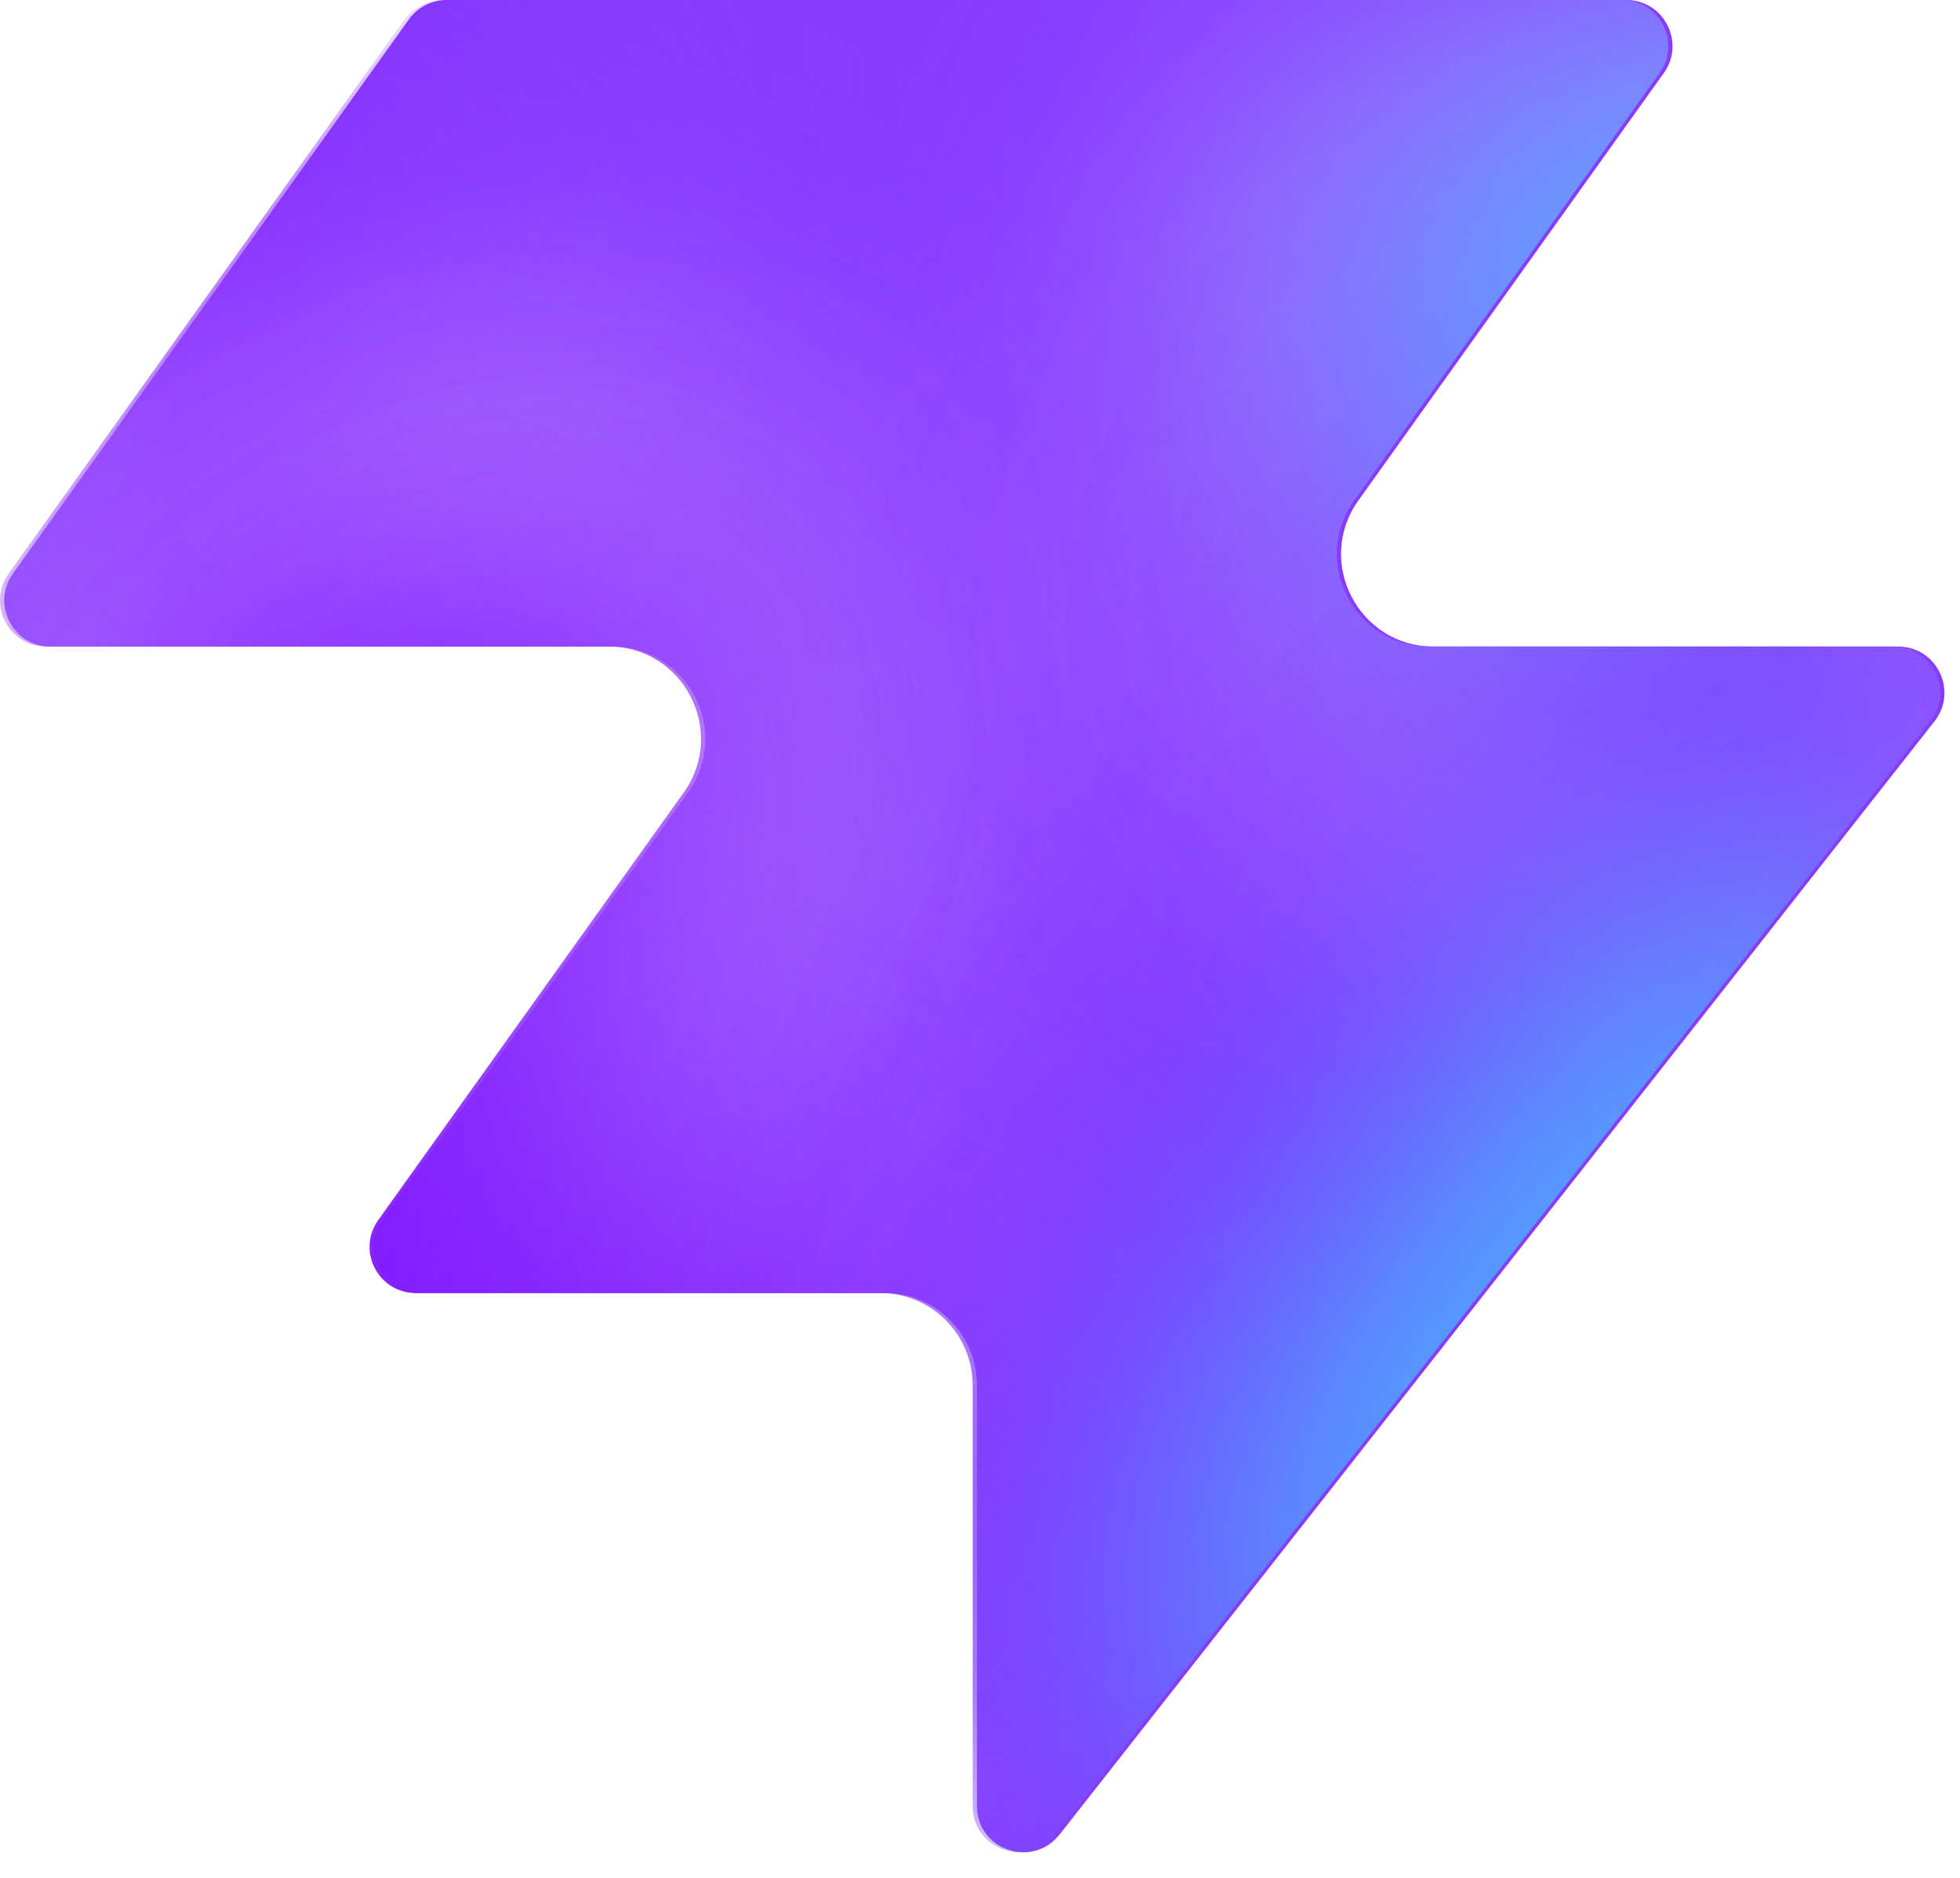
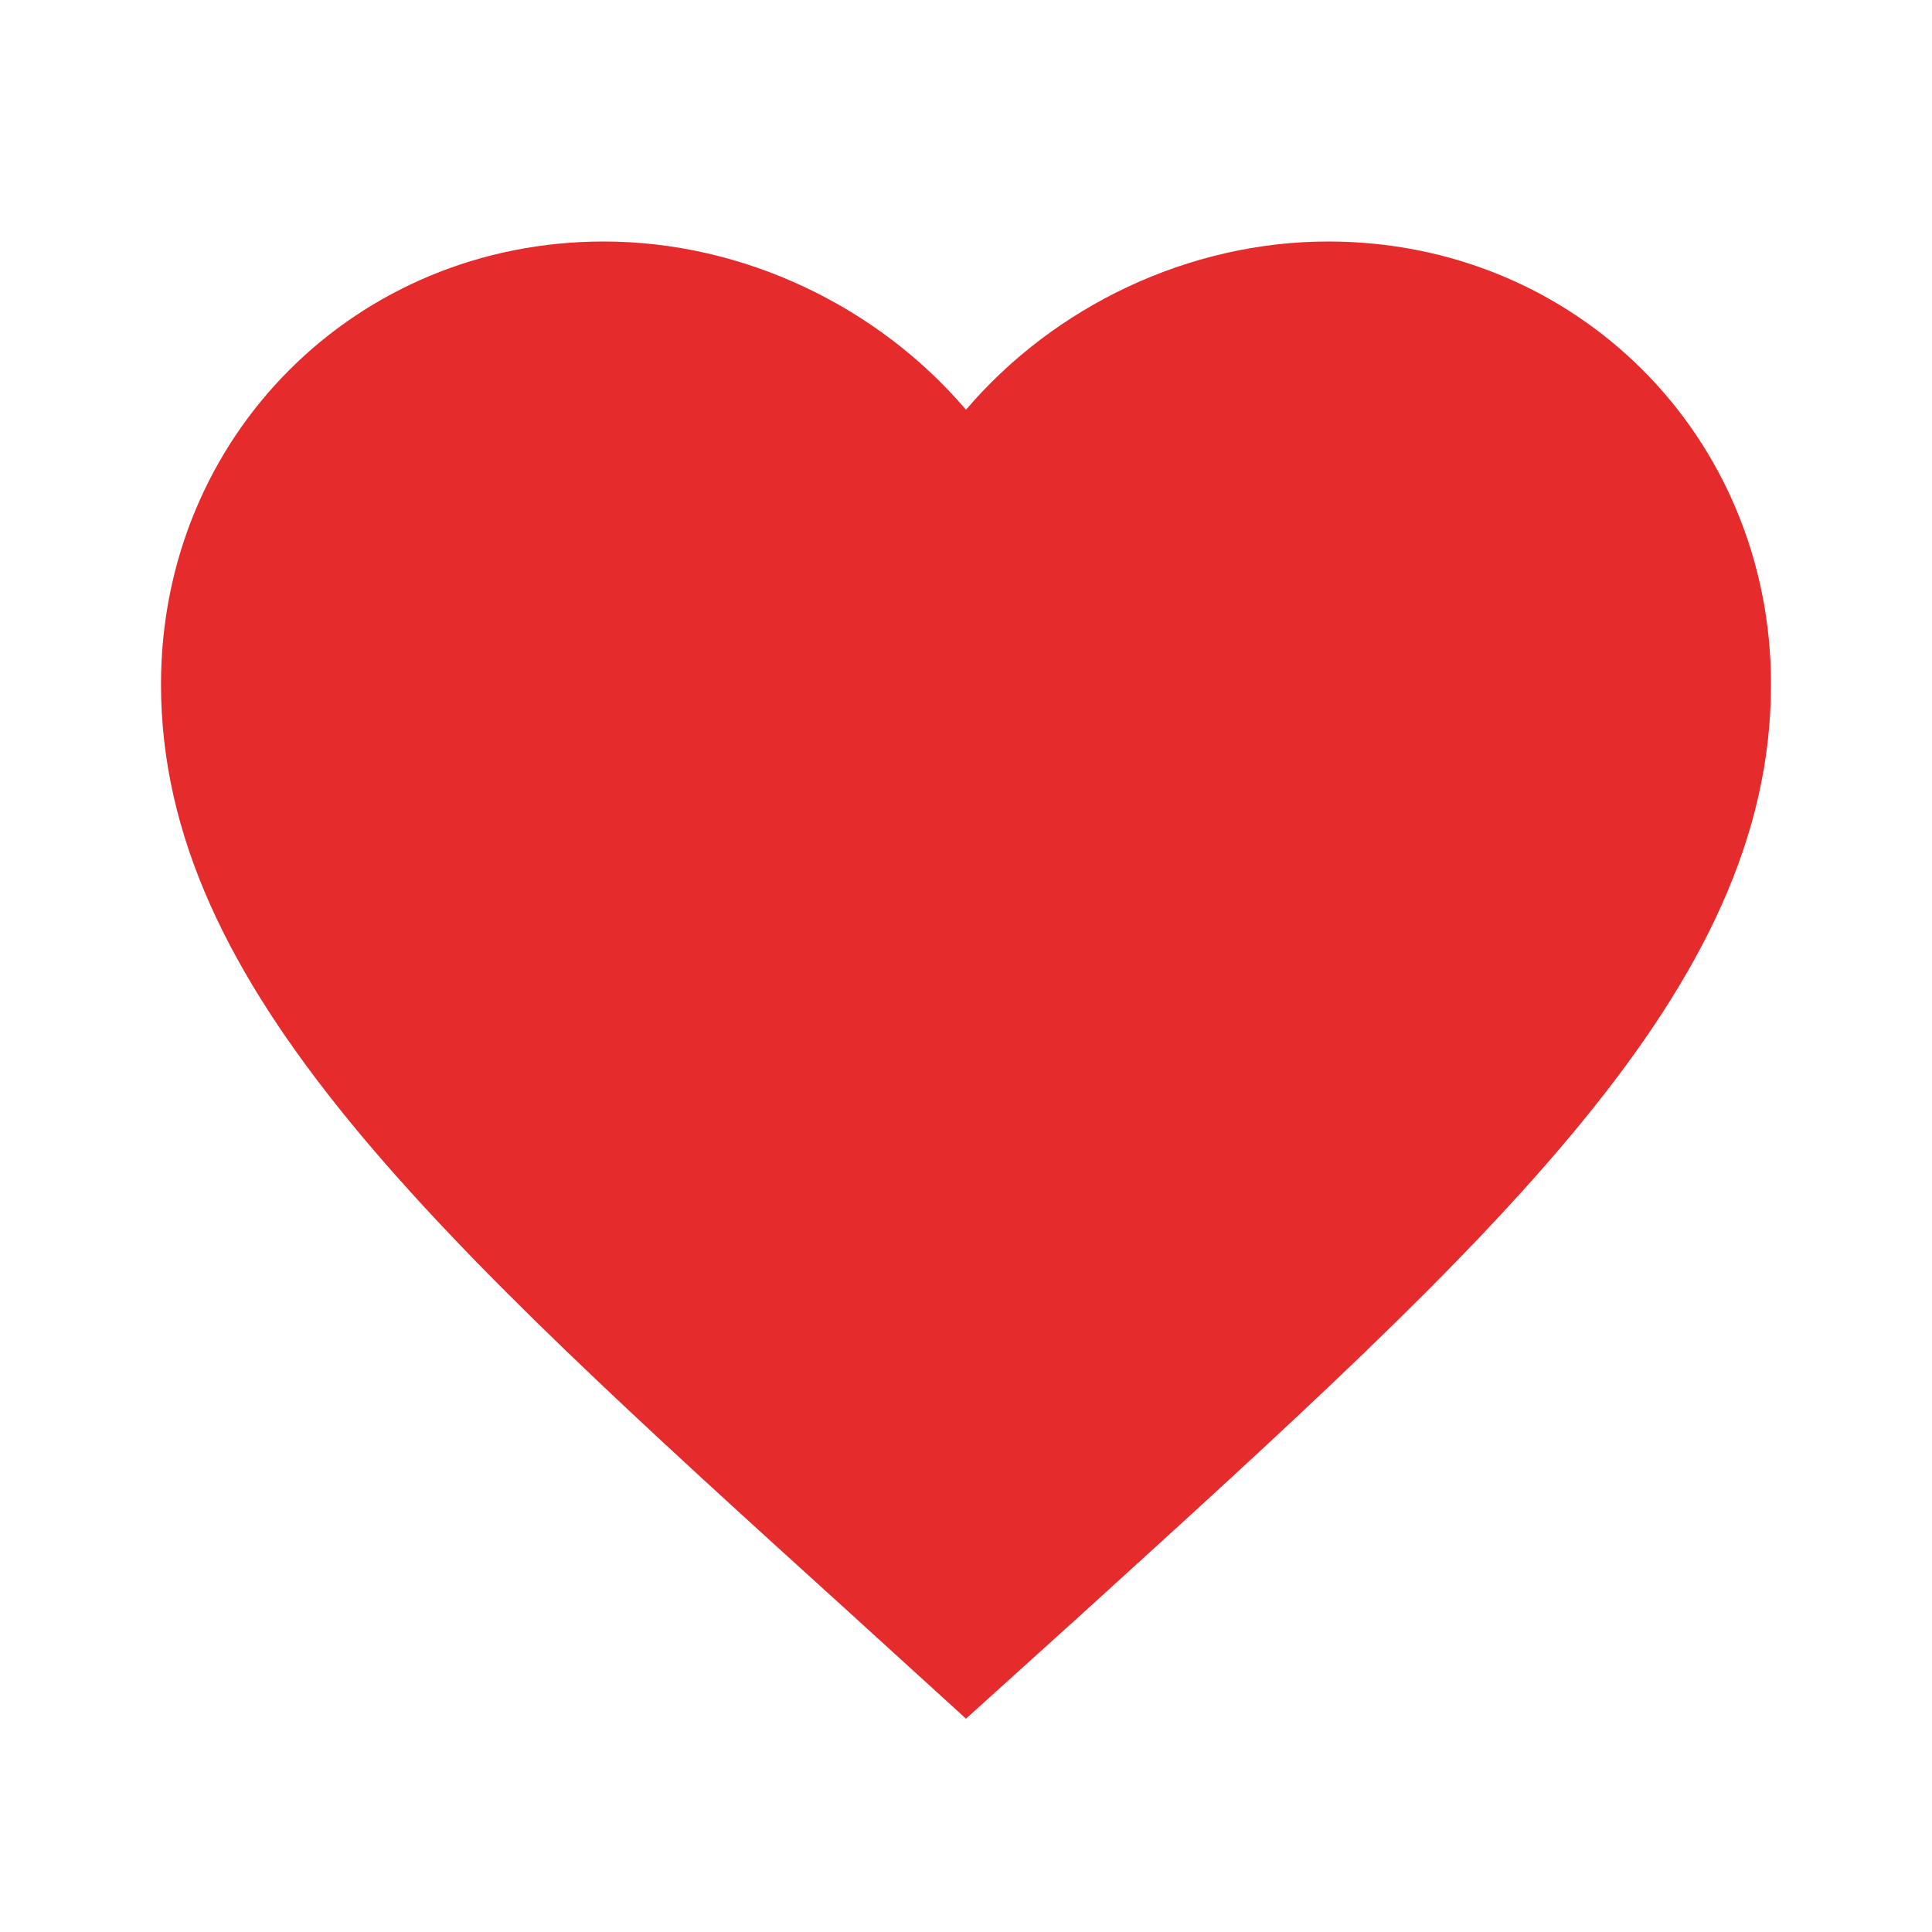
- <svg xmlns="http://www.w3.org/2000/svg" width="48" height="46" fill="none" viewBox="0 0 48 46">
-   <path fill="#863bff" d="M25.946 44.938c-.664.845-2.021.375-2.021-.698V33.937a2.26 2.26 0 0 0-2.262-2.262H10.287c-.92 0-1.456-1.04-.92-1.788l7.48-10.471c1.07-1.497 0-3.578-1.842-3.578H1.237c-.92 0-1.456-1.04-.92-1.788L10.013.474c.214-.297.556-.474.92-.474h28.894c.92 0 1.456 1.04.92 1.788l-7.48 10.471c-1.07 1.498 0 3.579 1.842 3.579h11.377c.943 0 1.473 1.088.89 1.83L25.947 44.94z" style="fill:#863bff;fill:color(display-p3 .525 .23 1);fill-opacity:1" />
-   <mask id="a" width="48" height="46" x="0" y="0" maskUnits="userSpaceOnUse" style="mask-type:alpha">
-     <path fill="#000" d="M25.842 44.938c-.664.844-2.021.375-2.021-.698V33.937a2.26 2.26 0 0 0-2.262-2.262H10.183c-.92 0-1.456-1.04-.92-1.788l7.48-10.471c1.07-1.498 0-3.579-1.842-3.579H1.133c-.92 0-1.456-1.04-.92-1.787L9.91.473c.214-.297.556-.474.92-.474h28.894c.92 0 1.456 1.04.92 1.788l-7.48 10.471c-1.07 1.498 0 3.578 1.842 3.578h11.377c.943 0 1.473 1.088.89 1.832L25.843 44.94z" style="fill:#000;fill-opacity:1" />
-   </mask>
-   <g mask="url(#a)">
-     <g filter="url(#b)">
-       <ellipse cx="5.508" cy="14.704" fill="#ede6ff" rx="5.508" ry="14.704" style="fill:#ede6ff;fill:color(display-p3 .927 .903 1);fill-opacity:1" transform="matrix(.00324 1 1 -.00324 -4.47 31.516)" />
-     </g>
-     <g filter="url(#c)">
-       <ellipse cx="10.399" cy="29.851" fill="#ede6ff" rx="10.399" ry="29.851" style="fill:#ede6ff;fill:color(display-p3 .927 .903 1);fill-opacity:1" transform="matrix(.00324 1 1 -.00324 -39.328 7.883)" />
-     </g>
-     <g filter="url(#d)">
-       <ellipse cx="5.508" cy="30.487" fill="#7e14ff" rx="5.508" ry="30.487" style="fill:#7e14ff;fill:color(display-p3 .492 .077 1);fill-opacity:1" transform="rotate(89.814 -25.913 -14.639)scale(1 -1)" />
-     </g>
-     <g filter="url(#e)">
-       <ellipse cx="5.508" cy="30.599" fill="#7e14ff" rx="5.508" ry="30.599" style="fill:#7e14ff;fill:color(display-p3 .492 .077 1);fill-opacity:1" transform="rotate(89.814 -32.644 -3.334)scale(1 -1)" />
-     </g>
-     <g filter="url(#f)">
-       <ellipse cx="5.508" cy="30.599" fill="#7e14ff" rx="5.508" ry="30.599" style="fill:#7e14ff;fill:color(display-p3 .492 .077 1);fill-opacity:1" transform="matrix(.00324 1 1 -.00324 -34.34 30.47)" />
-     </g>
-     <g filter="url(#g)">
-       <ellipse cx="14.072" cy="22.078" fill="#ede6ff" rx="14.072" ry="22.078" style="fill:#ede6ff;fill:color(display-p3 .927 .903 1);fill-opacity:1" transform="rotate(93.35 24.506 48.493)scale(-1 1)" />
-     </g>
-     <g filter="url(#h)">
-       <ellipse cx="3.47" cy="21.501" fill="#7e14ff" rx="3.47" ry="21.501" style="fill:#7e14ff;fill:color(display-p3 .492 .077 1);fill-opacity:1" transform="rotate(89.009 28.708 47.59)scale(-1 1)" />
-     </g>
-     <g filter="url(#i)">
-       <ellipse cx="3.47" cy="21.501" fill="#7e14ff" rx="3.47" ry="21.501" style="fill:#7e14ff;fill:color(display-p3 .492 .077 1);fill-opacity:1" transform="rotate(89.009 28.708 47.59)scale(-1 1)" />
-     </g>
-     <g filter="url(#j)">
-       <ellipse cx=".387" cy="8.972" fill="#7e14ff" rx="4.407" ry="29.108" style="fill:#7e14ff;fill:color(display-p3 .492 .077 1);fill-opacity:1" transform="rotate(39.51 .387 8.972)" />
-     </g>
-     <g filter="url(#k)">
-       <ellipse cx="47.523" cy="-6.092" fill="#7e14ff" rx="4.407" ry="29.108" style="fill:#7e14ff;fill:color(display-p3 .492 .077 1);fill-opacity:1" transform="rotate(37.892 47.523 -6.092)" />
-     </g>
-     <g filter="url(#l)">
-       <ellipse cx="41.412" cy="6.333" fill="#47bfff" rx="5.971" ry="9.665" style="fill:#47bfff;fill:color(display-p3 .28 .748 1);fill-opacity:1" transform="rotate(37.892 41.412 6.333)" />
-     </g>
-     <g filter="url(#m)">
-       <ellipse cx="-1.879" cy="38.332" fill="#7e14ff" rx="4.407" ry="29.108" style="fill:#7e14ff;fill:color(display-p3 .492 .077 1);fill-opacity:1" transform="rotate(37.892 -1.88 38.332)" />
-     </g>
-     <g filter="url(#n)">
-       <ellipse cx="-1.879" cy="38.332" fill="#7e14ff" rx="4.407" ry="29.108" style="fill:#7e14ff;fill:color(display-p3 .492 .077 1);fill-opacity:1" transform="rotate(37.892 -1.88 38.332)" />
-     </g>
-     <g filter="url(#o)">
-       <ellipse cx="35.651" cy="29.907" fill="#7e14ff" rx="4.407" ry="29.108" style="fill:#7e14ff;fill:color(display-p3 .492 .077 1);fill-opacity:1" transform="rotate(37.892 35.651 29.907)" />
-     </g>
-     <g filter="url(#p)">
-       <ellipse cx="38.418" cy="32.4" fill="#47bfff" rx="5.971" ry="15.297" style="fill:#47bfff;fill:color(display-p3 .28 .748 1);fill-opacity:1" transform="rotate(37.892 38.418 32.4)" />
-     </g>
-   </g>
-   <defs>
-     <filter id="b" width="60.045" height="41.654" x="-19.77" y="16.149" color-interpolation-filters="sRGB" filterUnits="userSpaceOnUse">
-       <feFlood flood-opacity="0" result="BackgroundImageFix" />
-       <feBlend in="SourceGraphic" in2="BackgroundImageFix" result="shape" />
-       <feGaussianBlur result="effect1_foregroundBlur_2002_17158" stdDeviation="7.659" />
-     </filter>
-     <filter id="c" width="90.34" height="51.437" x="-54.613" y="-7.533" color-interpolation-filters="sRGB" filterUnits="userSpaceOnUse">
-       <feFlood flood-opacity="0" result="BackgroundImageFix" />
-       <feBlend in="SourceGraphic" in2="BackgroundImageFix" result="shape" />
-       <feGaussianBlur result="effect1_foregroundBlur_2002_17158" stdDeviation="7.659" />
-     </filter>
-     <filter id="d" width="79.355" height="29.4" x="-49.64" y="2.03" color-interpolation-filters="sRGB" filterUnits="userSpaceOnUse">
-       <feFlood flood-opacity="0" result="BackgroundImageFix" />
-       <feBlend in="SourceGraphic" in2="BackgroundImageFix" result="shape" />
-       <feGaussianBlur result="effect1_foregroundBlur_2002_17158" stdDeviation="4.596" />
-     </filter>
-     <filter id="e" width="79.579" height="29.4" x="-45.045" y="20.029" color-interpolation-filters="sRGB" filterUnits="userSpaceOnUse">
-       <feFlood flood-opacity="0" result="BackgroundImageFix" />
-       <feBlend in="SourceGraphic" in2="BackgroundImageFix" result="shape" />
-       <feGaussianBlur result="effect1_foregroundBlur_2002_17158" stdDeviation="4.596" />
-     </filter>
-     <filter id="f" width="79.579" height="29.4" x="-43.513" y="21.178" color-interpolation-filters="sRGB" filterUnits="userSpaceOnUse">
-       <feFlood flood-opacity="0" result="BackgroundImageFix" />
-       <feBlend in="SourceGraphic" in2="BackgroundImageFix" result="shape" />
-       <feGaussianBlur result="effect1_foregroundBlur_2002_17158" stdDeviation="4.596" />
-     </filter>
-     <filter id="g" width="74.749" height="58.852" x="15.756" y="-17.901" color-interpolation-filters="sRGB" filterUnits="userSpaceOnUse">
-       <feFlood flood-opacity="0" result="BackgroundImageFix" />
-       <feBlend in="SourceGraphic" in2="BackgroundImageFix" result="shape" />
-       <feGaussianBlur result="effect1_foregroundBlur_2002_17158" stdDeviation="7.659" />
-     </filter>
-     <filter id="h" width="61.377" height="25.362" x="23.548" y="2.284" color-interpolation-filters="sRGB" filterUnits="userSpaceOnUse">
-       <feFlood flood-opacity="0" result="BackgroundImageFix" />
-       <feBlend in="SourceGraphic" in2="BackgroundImageFix" result="shape" />
-       <feGaussianBlur result="effect1_foregroundBlur_2002_17158" stdDeviation="4.596" />
-     </filter>
-     <filter id="i" width="61.377" height="25.362" x="23.548" y="2.284" color-interpolation-filters="sRGB" filterUnits="userSpaceOnUse">
-       <feFlood flood-opacity="0" result="BackgroundImageFix" />
-       <feBlend in="SourceGraphic" in2="BackgroundImageFix" result="shape" />
-       <feGaussianBlur result="effect1_foregroundBlur_2002_17158" stdDeviation="4.596" />
-     </filter>
-     <filter id="j" width="56.045" height="63.649" x="-27.636" y="-22.853" color-interpolation-filters="sRGB" filterUnits="userSpaceOnUse">
-       <feFlood flood-opacity="0" result="BackgroundImageFix" />
-       <feBlend in="SourceGraphic" in2="BackgroundImageFix" result="shape" />
-       <feGaussianBlur result="effect1_foregroundBlur_2002_17158" stdDeviation="4.596" />
-     </filter>
-     <filter id="k" width="54.814" height="64.646" x="20.116" y="-38.415" color-interpolation-filters="sRGB" filterUnits="userSpaceOnUse">
-       <feFlood flood-opacity="0" result="BackgroundImageFix" />
-       <feBlend in="SourceGraphic" in2="BackgroundImageFix" result="shape" />
-       <feGaussianBlur result="effect1_foregroundBlur_2002_17158" stdDeviation="4.596" />
-     </filter>
-     <filter id="l" width="33.541" height="35.313" x="24.641" y="-11.323" color-interpolation-filters="sRGB" filterUnits="userSpaceOnUse">
-       <feFlood flood-opacity="0" result="BackgroundImageFix" />
-       <feBlend in="SourceGraphic" in2="BackgroundImageFix" result="shape" />
-       <feGaussianBlur result="effect1_foregroundBlur_2002_17158" stdDeviation="4.596" />
-     </filter>
-     <filter id="m" width="54.814" height="64.646" x="-29.286" y="6.009" color-interpolation-filters="sRGB" filterUnits="userSpaceOnUse">
-       <feFlood flood-opacity="0" result="BackgroundImageFix" />
-       <feBlend in="SourceGraphic" in2="BackgroundImageFix" result="shape" />
-       <feGaussianBlur result="effect1_foregroundBlur_2002_17158" stdDeviation="4.596" />
-     </filter>
-     <filter id="n" width="54.814" height="64.646" x="-29.286" y="6.009" color-interpolation-filters="sRGB" filterUnits="userSpaceOnUse">
-       <feFlood flood-opacity="0" result="BackgroundImageFix" />
-       <feBlend in="SourceGraphic" in2="BackgroundImageFix" result="shape" />
-       <feGaussianBlur result="effect1_foregroundBlur_2002_17158" stdDeviation="4.596" />
-     </filter>
-     <filter id="o" width="54.814" height="64.646" x="8.244" y="-2.416" color-interpolation-filters="sRGB" filterUnits="userSpaceOnUse">
-       <feFlood flood-opacity="0" result="BackgroundImageFix" />
-       <feBlend in="SourceGraphic" in2="BackgroundImageFix" result="shape" />
-       <feGaussianBlur result="effect1_foregroundBlur_2002_17158" stdDeviation="4.596" />
-     </filter>
-     <filter id="p" width="39.409" height="43.623" x="18.713" y="10.588" color-interpolation-filters="sRGB" filterUnits="userSpaceOnUse">
-       <feFlood flood-opacity="0" result="BackgroundImageFix" />
-       <feBlend in="SourceGraphic" in2="BackgroundImageFix" result="shape" />
-       <feGaussianBlur result="effect1_foregroundBlur_2002_17158" stdDeviation="4.596" />
-     </filter>
-   </defs>
+ <svg xmlns="http://www.w3.org/2000/svg" viewBox="0 0 24 24" width="24" height="24">
+   <path fill="#E52B2B" d="M12 21.35l-1.45-1.32C5.4 15.36 2 12.28 2 8.5 2 5.42 4.42 3 7.5 3c1.74 0 3.41.81 4.5 2.09C13.09 3.81 14.76 3 16.5 3 19.58 3 22 5.42 22 8.5c0 3.78-3.4 6.86-8.55 11.54L12 21.35z" />
</svg>
